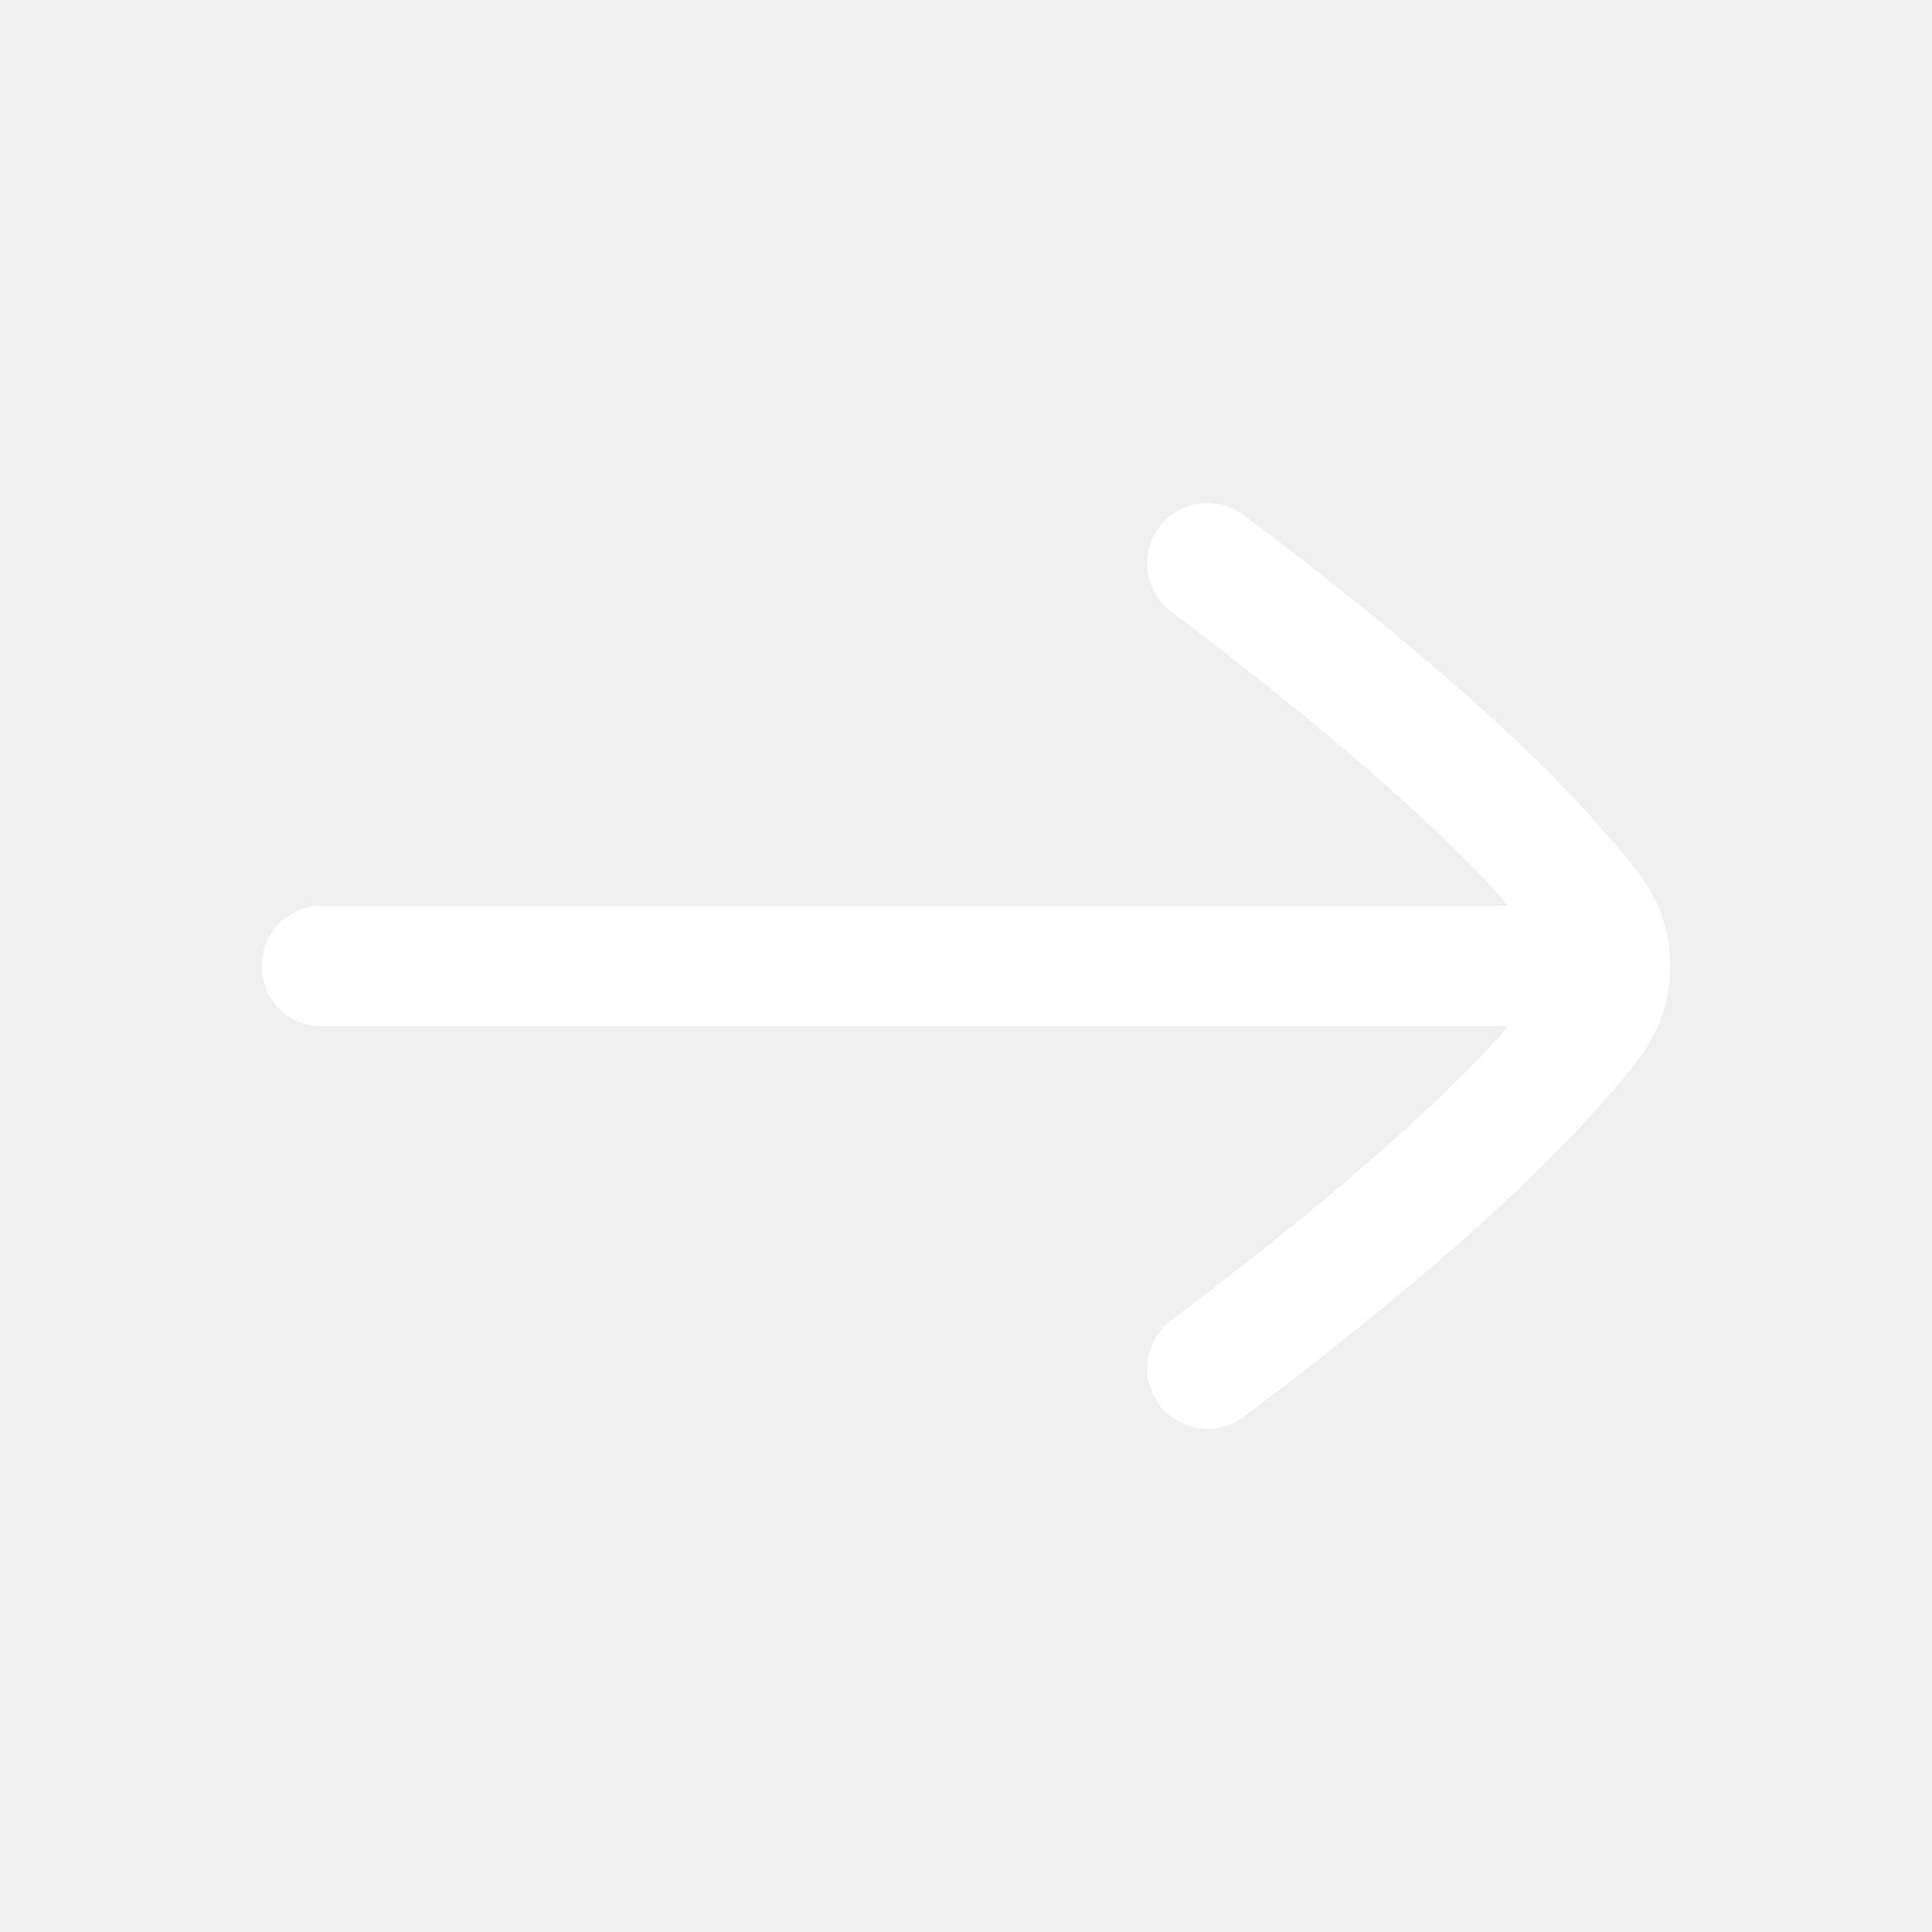
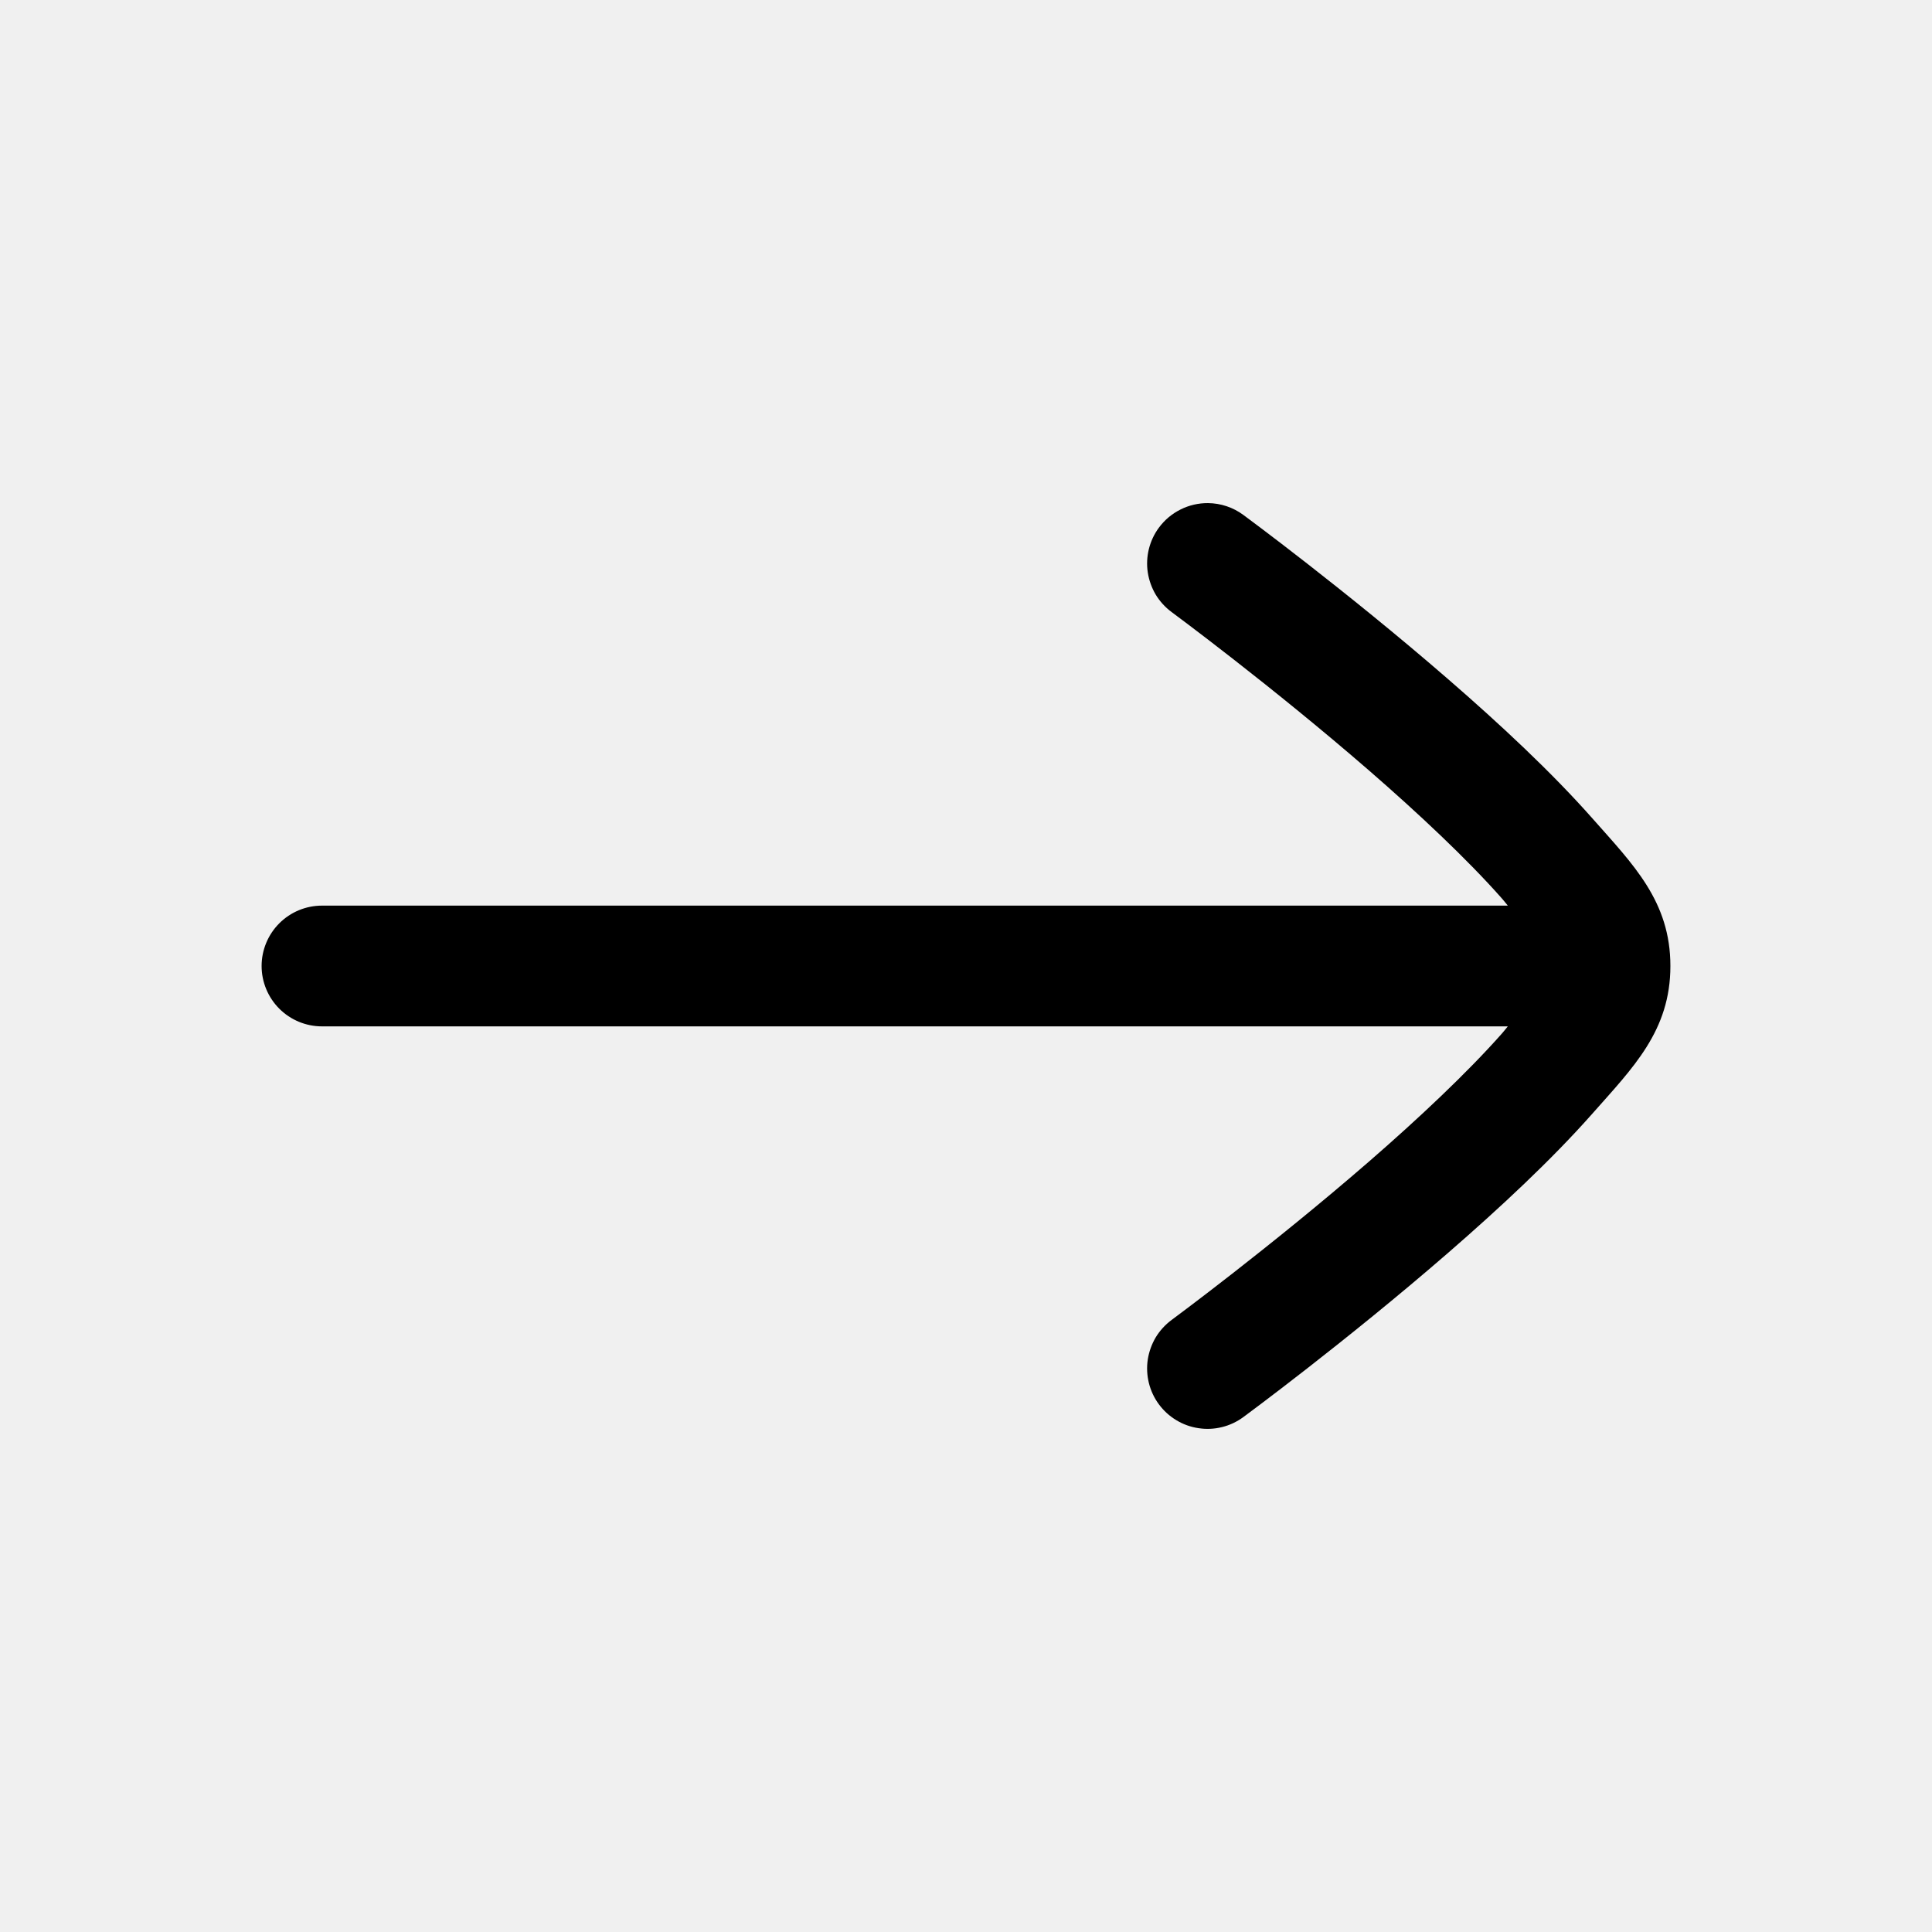
- <svg xmlns="http://www.w3.org/2000/svg" width="32" height="32" viewBox="0 0 32 32" fill="none">
-   <path d="M20.008 8.333C19.85 8.332 19.694 8.368 19.553 8.439C19.412 8.509 19.289 8.612 19.195 8.74C19.117 8.845 19.061 8.965 19.029 9.093C18.998 9.22 18.991 9.353 19.011 9.482C19.031 9.612 19.076 9.737 19.143 9.85C19.211 9.962 19.301 10.06 19.406 10.138C19.406 10.138 21.048 11.349 22.677 12.763C23.491 13.47 24.301 14.23 24.875 14.88C24.911 14.921 24.941 14.96 24.974 15H5.333C5.068 15 4.814 15.105 4.626 15.293C4.439 15.48 4.333 15.735 4.333 16C4.333 16.265 4.439 16.52 4.626 16.707C4.814 16.895 5.068 17 5.333 17H24.974C24.941 17.04 24.911 17.079 24.875 17.12C24.301 17.769 23.491 18.53 22.677 19.237C21.048 20.651 19.406 21.862 19.406 21.862C19.301 21.94 19.211 22.038 19.143 22.15C19.076 22.263 19.031 22.388 19.011 22.517C18.991 22.647 18.998 22.78 19.029 22.907C19.061 23.035 19.117 23.155 19.195 23.26C19.273 23.366 19.371 23.455 19.484 23.523C19.596 23.591 19.721 23.636 19.851 23.655C19.981 23.675 20.113 23.669 20.241 23.637C20.368 23.606 20.488 23.549 20.594 23.471C20.594 23.471 22.285 22.227 23.99 20.747C24.842 20.007 25.699 19.21 26.375 18.445C27.051 17.68 27.667 17.072 27.667 16C27.667 14.928 27.051 14.32 26.375 13.555C25.699 12.79 24.842 11.992 23.99 11.253C22.285 9.773 20.594 8.529 20.594 8.529C20.424 8.403 20.219 8.335 20.008 8.333Z" fill="white" />
+ <svg xmlns="http://www.w3.org/2000/svg" width="32" height="32" viewBox="0 0 32 32">
+   <path d="M20.008 8.333C19.85 8.332 19.694 8.368 19.553 8.439C19.412 8.509 19.289 8.612 19.195 8.74C19.117 8.845 19.061 8.965 19.029 9.093C18.998 9.22 18.991 9.353 19.011 9.482C19.031 9.612 19.076 9.737 19.143 9.85C19.211 9.962 19.301 10.06 19.406 10.138C19.406 10.138 21.048 11.349 22.677 12.763C23.491 13.47 24.301 14.23 24.875 14.88C24.911 14.921 24.941 14.96 24.974 15H5.333C5.068 15 4.814 15.105 4.626 15.293C4.439 15.48 4.333 15.735 4.333 16C4.333 16.265 4.439 16.52 4.626 16.707C4.814 16.895 5.068 17 5.333 17H24.974C24.941 17.04 24.911 17.079 24.875 17.12C24.301 17.769 23.491 18.53 22.677 19.237C21.048 20.651 19.406 21.862 19.406 21.862C19.301 21.94 19.211 22.038 19.143 22.15C19.076 22.263 19.031 22.388 19.011 22.517C18.991 22.647 18.998 22.78 19.029 22.907C19.061 23.035 19.117 23.155 19.195 23.26C19.273 23.366 19.371 23.455 19.484 23.523C19.596 23.591 19.721 23.636 19.851 23.655C19.981 23.675 20.113 23.669 20.241 23.637C20.368 23.606 20.488 23.549 20.594 23.471C20.594 23.471 22.285 22.227 23.99 20.747C24.842 20.007 25.699 19.21 26.375 18.445C27.051 17.68 27.667 17.072 27.667 16C27.667 14.928 27.051 14.32 26.375 13.555C25.699 12.79 24.842 11.992 23.99 11.253C22.285 9.773 20.594 8.529 20.594 8.529C20.424 8.403 20.219 8.335 20.008 8.333Z" />
</svg>
